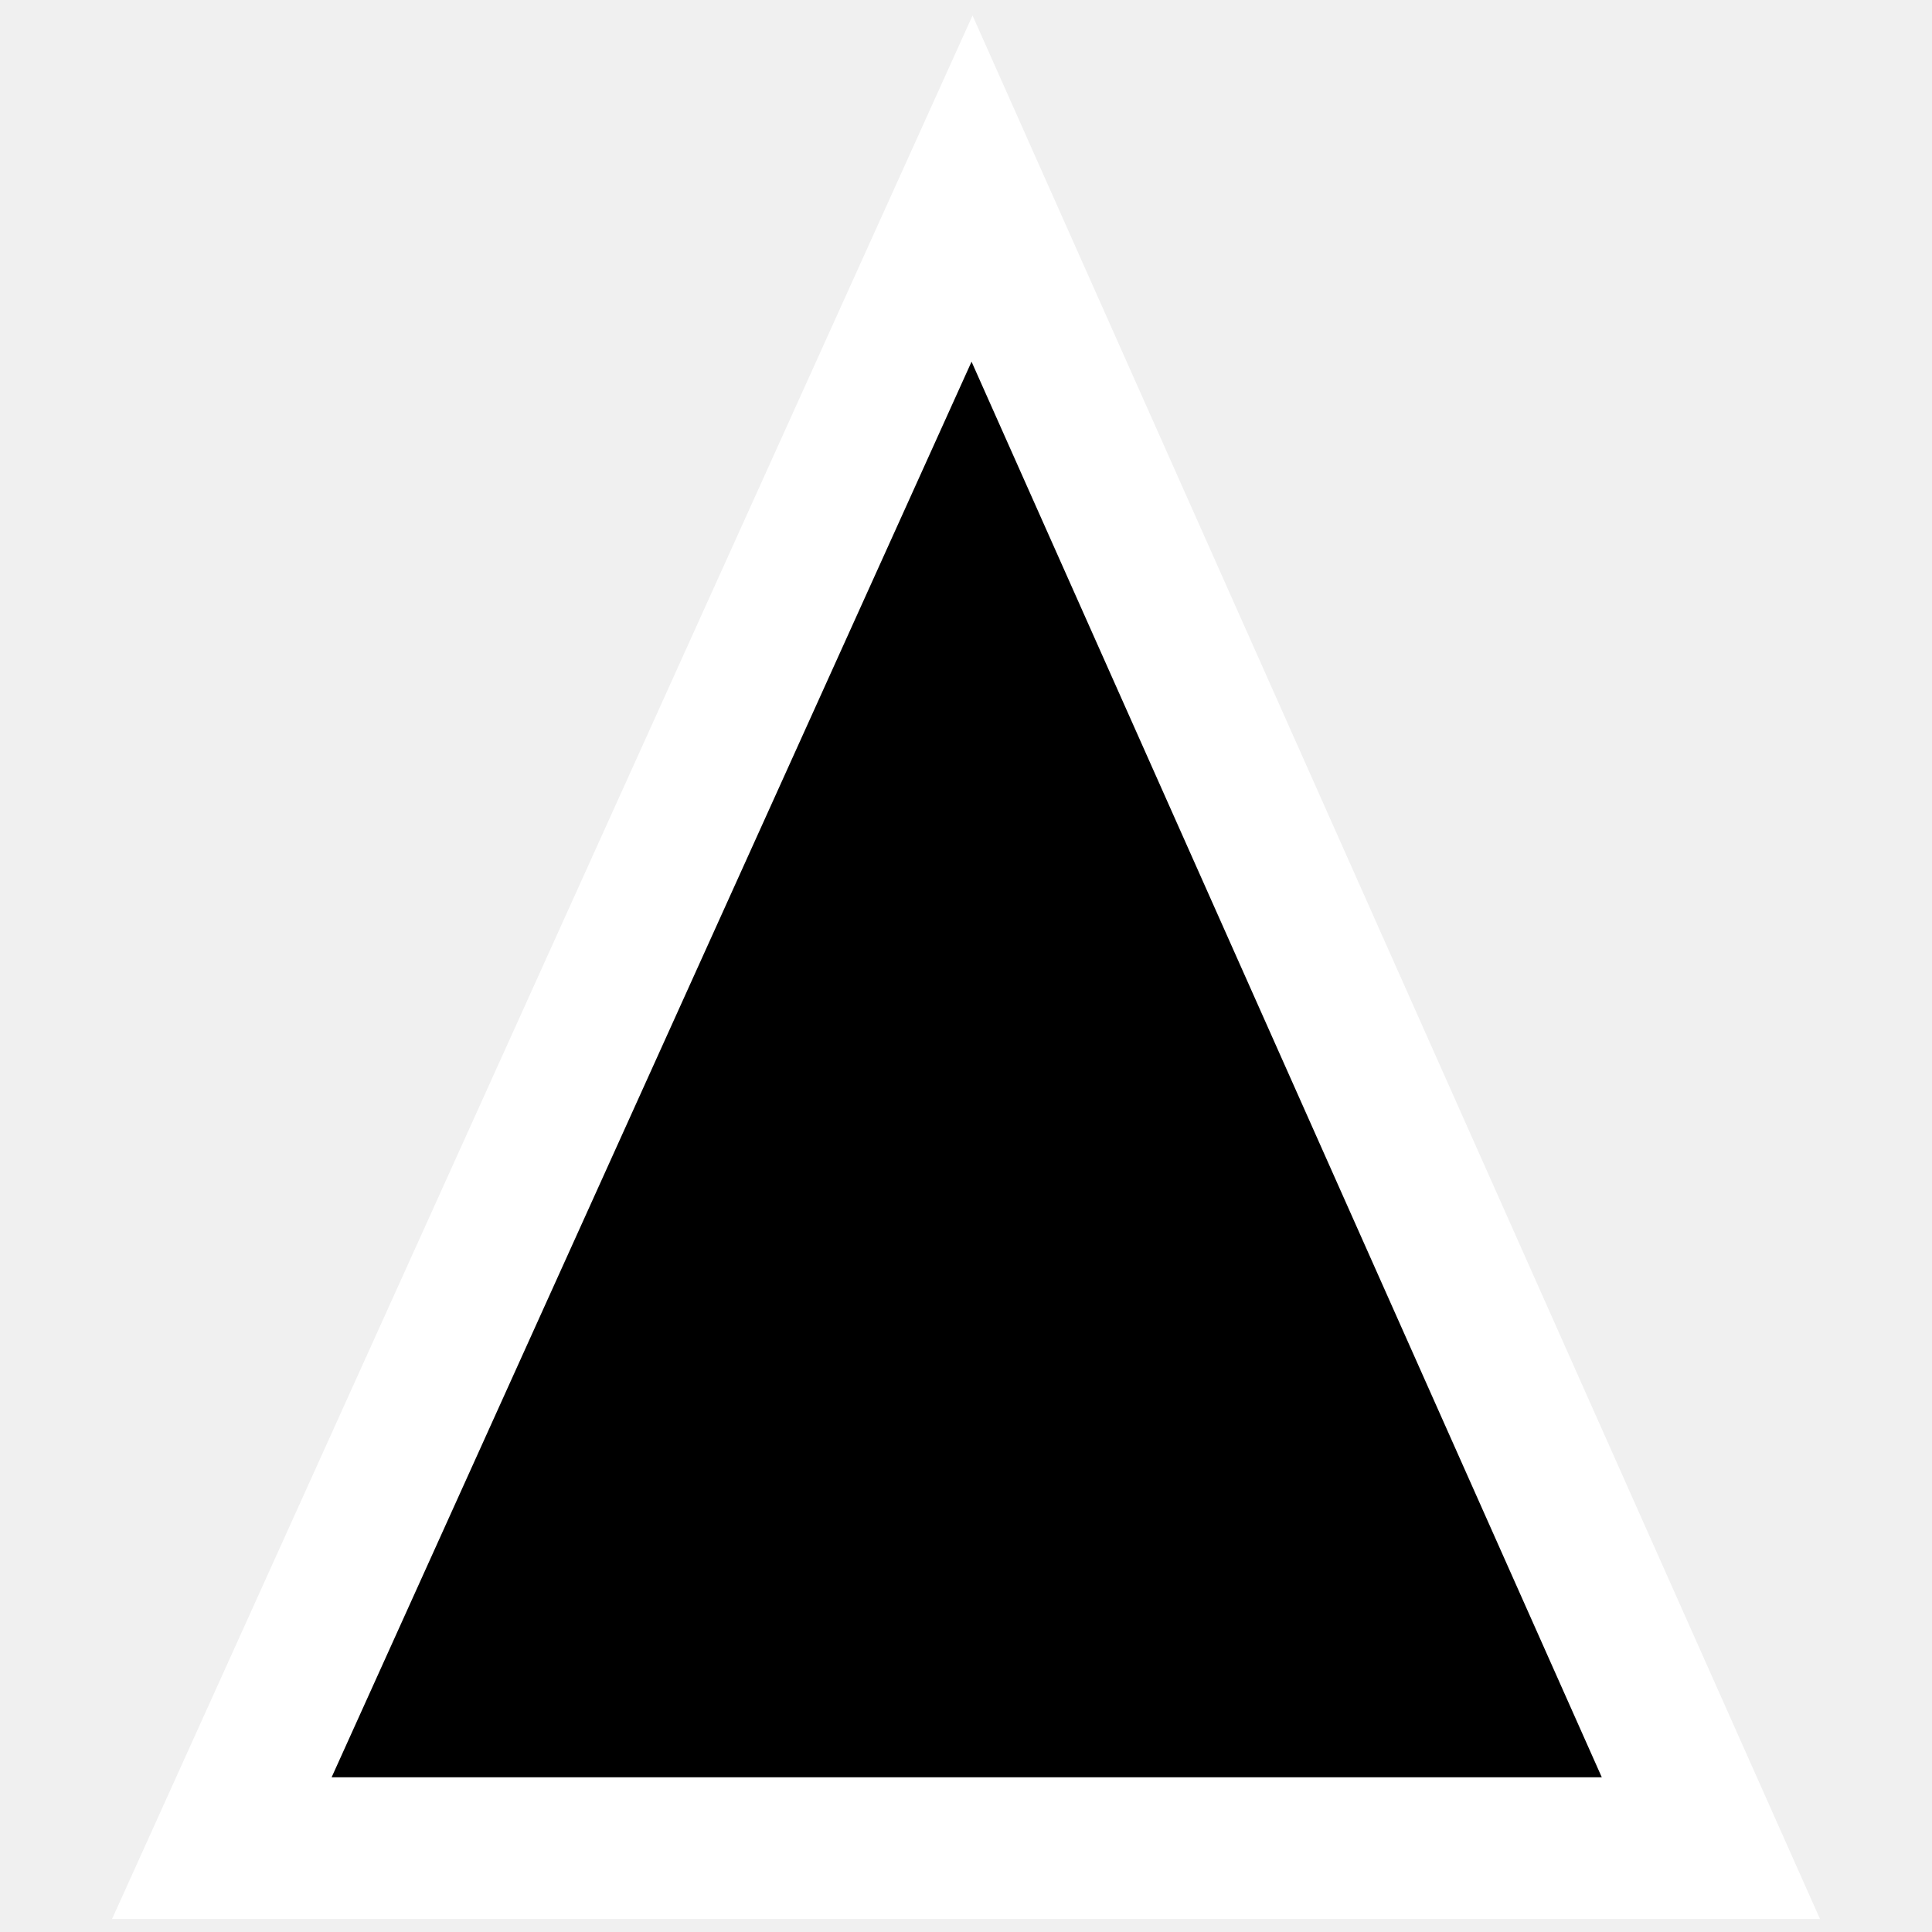
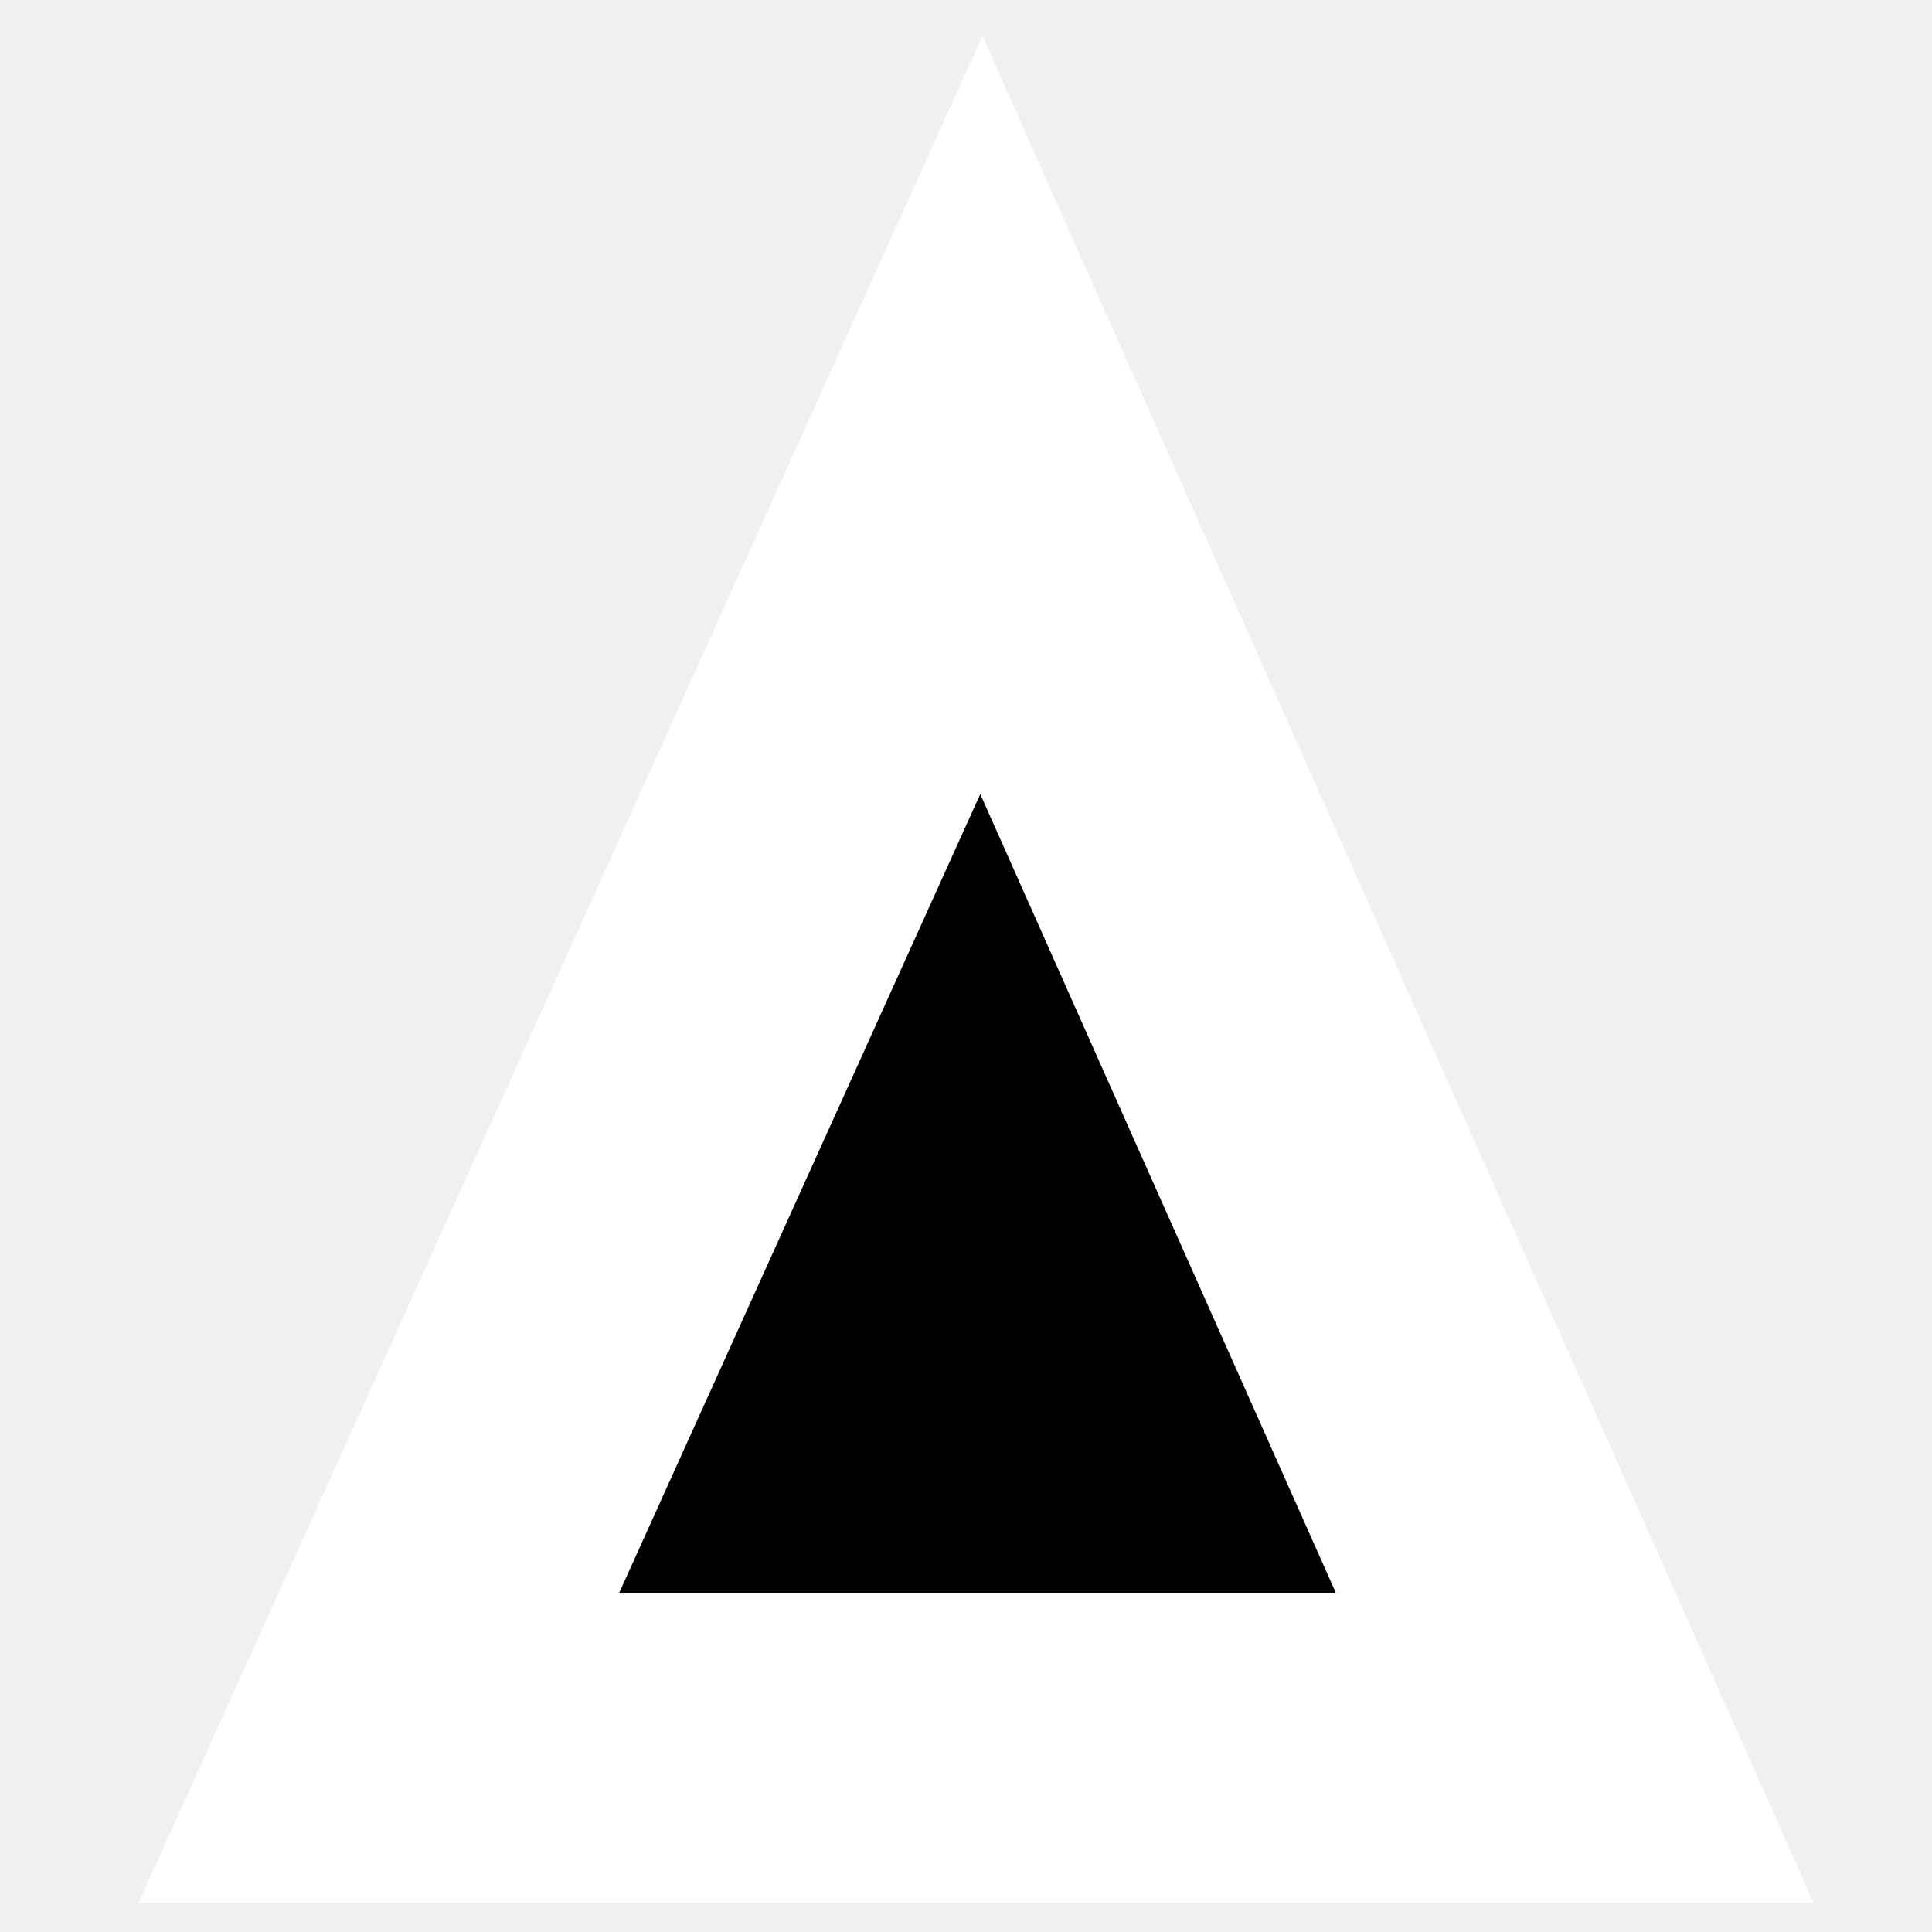
<svg xmlns="http://www.w3.org/2000/svg" width="300mm" height="300mm" viewBox="0 0 300 300" version="1.1" id="svg1">
  <defs id="defs1" />
  <g id="layer1">
-     <path style="fill:#000000;fill-opacity:1;stroke:#ffffff;stroke-width:22.003;stroke-dasharray:none;stroke-opacity:1" d="M 150.939,29.284 34.447,286.977 H 265.666 Z" id="path1" />
+     <path style="fill:#000000;fill-opacity:1;stroke:#ffffff;stroke-width:48.19;stroke-dasharray:none;stroke-opacity:1" d="M 152.382,64.443 58.82,271.412 h 185.707 z" id="path1" />
  </g>
</svg>
